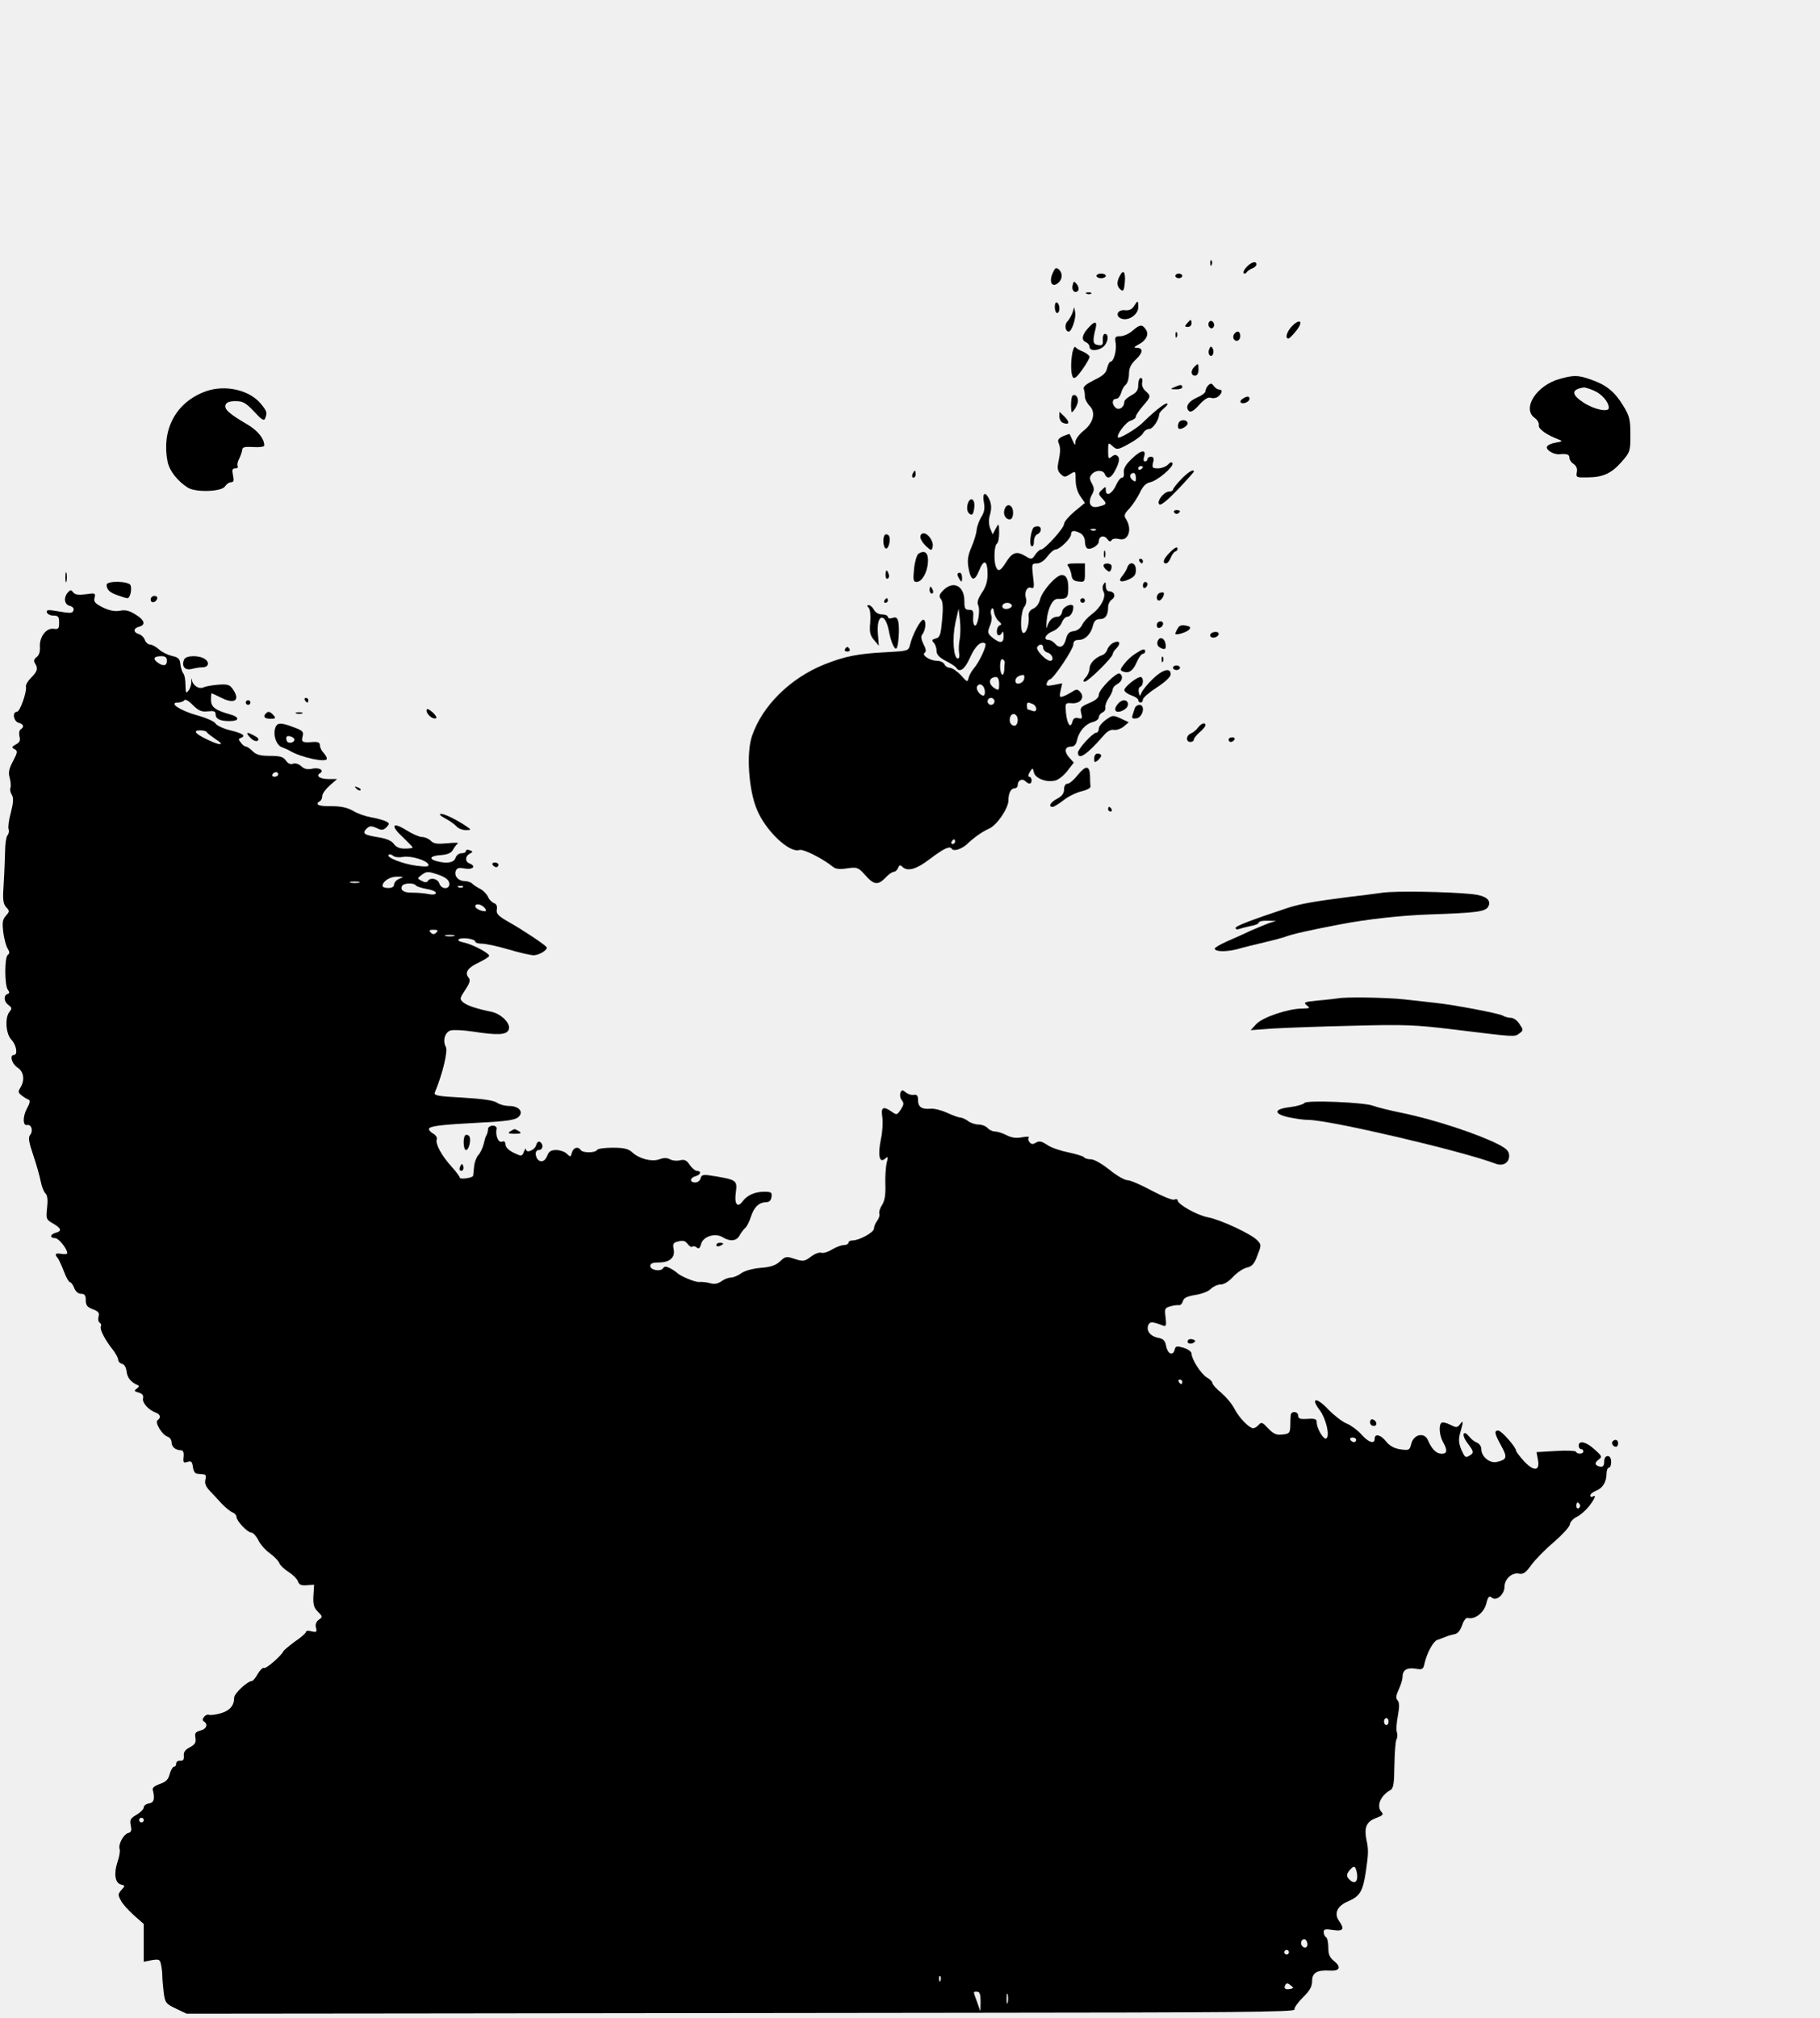
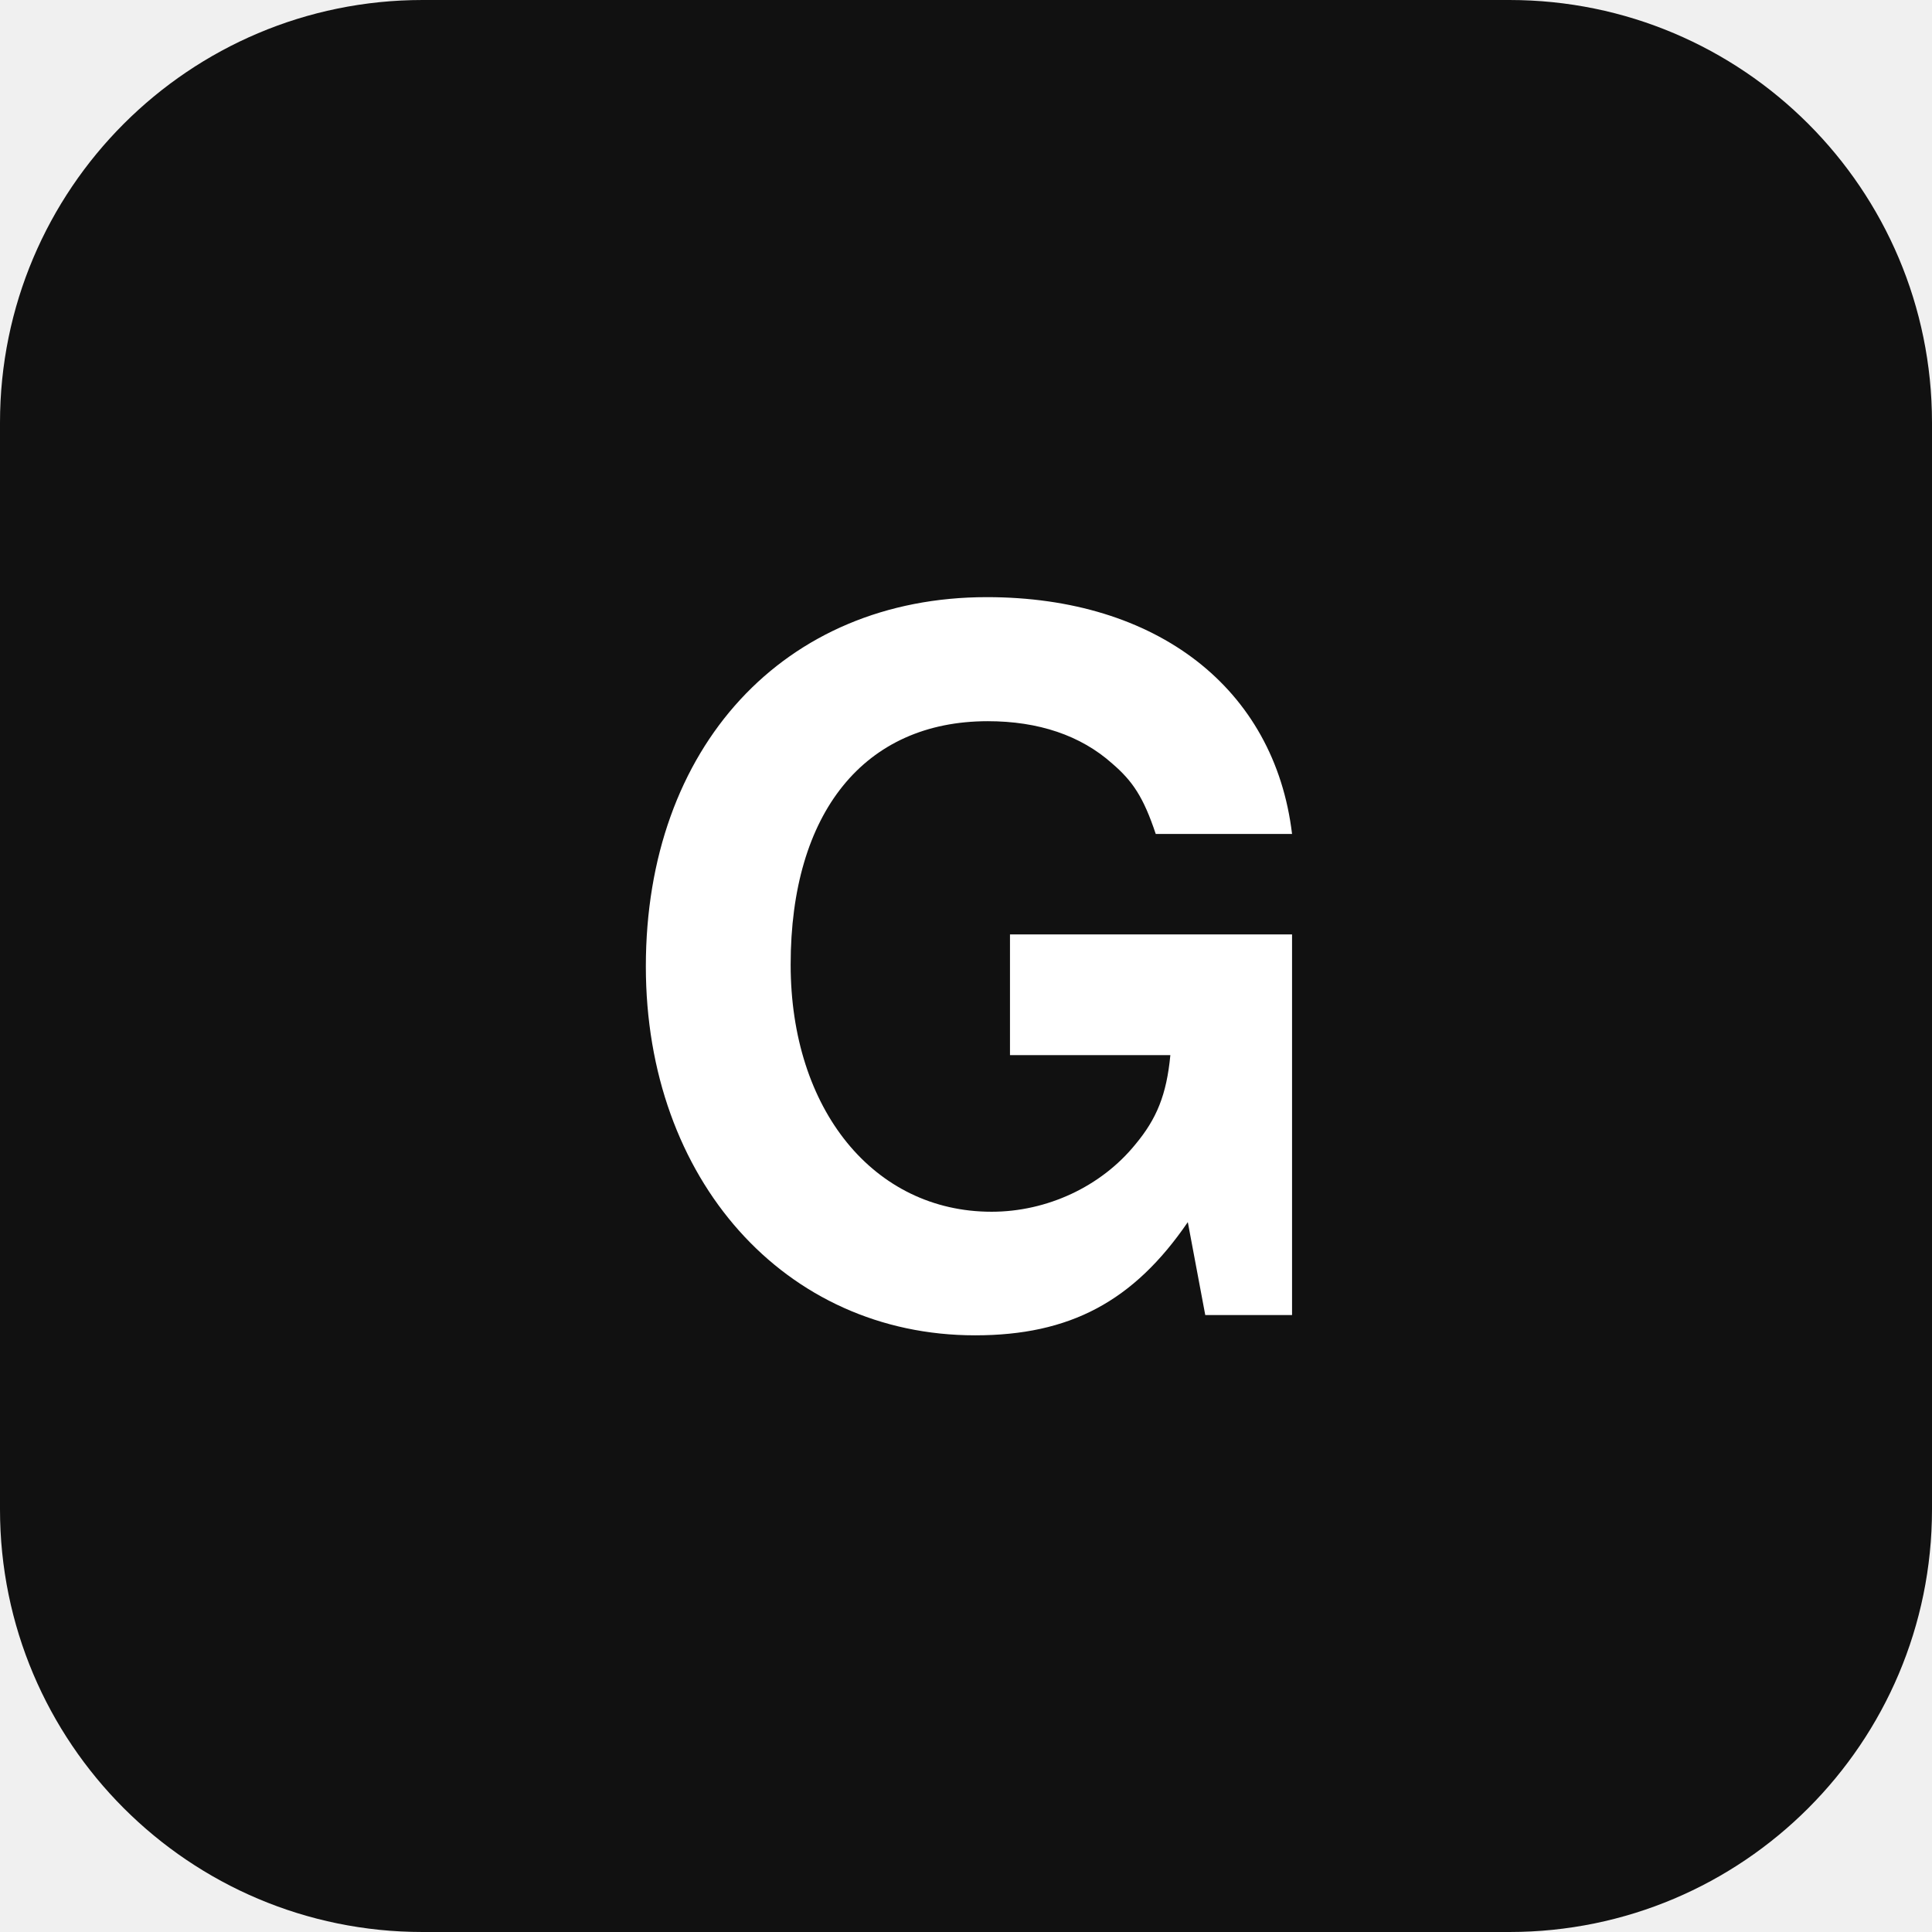
- <svg xmlns="http://www.w3.org/2000/svg" version="1.0" width="785pt" height="870pt" viewBox="0 0 785 870" preserveAspectRatio="xMidYMid meet">
-   <g transform="translate(0,870) scale(0.1,-0.1)" fill="#000000" stroke="none">
-     <path d="M5221 7564 c0 -11 3 -14 6 -6 3 7 2 16 -1 19 -3 4 -6 -2 -5 -13z" />
-     <path d="M5377 7548 c-10 -11 -16 -23 -12 -26 3 -4 9 -2 13 4 4 6 15 13 25 17 9 3 17 11 17 17 0 16 -23 10 -43 -12z" />
-     <path d="M4540 7520 c-16 -38 -1 -62 25 -40 19 16 20 44 1 59 -11 9 -16 5 -26 -19z" />
-     <path d="M4831 7511 c-15 -27 -14 -46 3 -60 11 -10 15 -4 18 29 4 46 -6 61 -21 31z" />
-     <path d="M4730 7510 c0 -5 9 -10 20 -10 11 0 20 5 20 10 0 6 -9 10 -20 10 -11 0 -20 -4 -20 -10z" />
-     <path d="M5070 7510 c0 -5 7 -10 15 -10 8 0 15 5 15 10 0 6 -7 10 -15 10 -8 0 -15 -4 -15 -10z" />
-     <path d="M4627 7470 c-6 -22 10 -38 23 -24 5 5 3 17 -4 27 -13 16 -14 16 -19 -3z" />
-     <path d="M4688 7433 c7 -3 16 -2 19 1 4 3 -2 6 -13 5 -11 0 -14 -3 -6 -6z" />
-     <path d="M4550 7376 c0 -14 5 -26 10 -26 6 0 10 9 10 19 0 11 -4 23 -10 26 -6 4 -10 -5 -10 -19z" />
-     <path d="M4892 7380 c-9 -14 -21 -20 -39 -18 -34 4 -45 -27 -13 -37 30 -9 70 19 70 50 0 30 -2 31 -18 5z" />
-     <path d="M4626 7350 c-5 -13 -15 -30 -22 -37 -13 -13 -9 -43 6 -43 13 0 32 56 28 82 l-4 23 -8 -25z" />
-     <path d="M5120 7305 c-10 -12 -10 -15 4 -15 9 0 16 7 16 15 0 8 -2 15 -4 15 -2 0 -9 -7 -16 -15z" />
-     <path d="M5215 7310 c-4 -6 -3 -16 3 -22 6 -6 12 -6 17 2 4 6 3 16 -3 22 -6 6 -12 6 -17 -2z" />
-     <path d="M5573 7293 c-22 -23 -31 -53 -15 -53 4 0 19 15 34 34 32 40 16 55 -19 19z" />
-     <path d="M4693 7284 c-27 -30 -29 -52 -8 -60 8 -4 15 -12 15 -20 0 -21 44 -17 64 5 18 20 19 53 1 51 -5 -1 -9 -12 -8 -26 2 -21 -2 -25 -20 -22 -23 3 -25 15 -11 71 8 34 -4 34 -33 1z" />
-     <path d="M4887 7275 c-15 -14 -40 -25 -54 -25 -23 0 -25 -3 -20 -32 4 -32 -9 -78 -23 -78 -4 0 -10 -12 -14 -27 -4 -21 -18 -34 -56 -52 -34 -17 -49 -29 -45 -39 3 -7 5 -22 5 -33 0 -10 9 -28 20 -39 28 -28 17 -74 -26 -108 -19 -15 -34 -36 -35 -47 0 -17 -2 -17 -12 5 -6 14 -12 26 -13 28 -1 1 -13 -3 -28 -9 -19 -9 -25 -17 -20 -28 9 -21 9 -38 0 -82 -6 -28 -4 -40 9 -53 16 -15 19 -15 41 -1 24 15 24 15 24 -26 0 -25 8 -52 20 -69 l20 -29 -45 -37 c-25 -21 -45 -45 -45 -54 0 -18 -84 -110 -99 -110 -6 0 -17 -10 -25 -22 -15 -22 -17 -22 -45 -5 -36 21 -55 15 -82 -29 -23 -37 -34 -42 -43 -18 -10 25 -7 92 4 99 6 3 10 25 10 48 -1 41 -1 42 -15 17 l-13 -25 -11 27 c-6 17 -7 38 0 60 6 22 6 42 -2 61 -17 39 -33 34 -25 -9 5 -26 2 -43 -10 -62 -9 -14 -19 -40 -21 -57 -1 -16 -12 -51 -23 -76 -15 -35 -18 -57 -12 -89 10 -57 26 -60 46 -10 20 51 36 44 36 -16 0 -31 -7 -56 -25 -81 -16 -25 -21 -41 -16 -52 11 -20 -1 -93 -14 -89 -5 2 -9 18 -7 36 2 27 -1 32 -18 32 -17 0 -20 6 -20 38 0 68 -51 91 -95 42 -14 -15 -15 -23 -6 -34 8 -10 10 -37 5 -89 -6 -65 -9 -76 -28 -81 -16 -4 -18 -8 -8 -18 6 -6 12 -22 12 -35 0 -16 11 -28 39 -43 22 -11 42 -24 46 -30 14 -23 37 -7 59 43 22 50 47 74 66 62 9 -6 -25 -81 -51 -110 -9 -11 -19 -29 -21 -40 -4 -18 -7 -17 -33 13 -16 17 -38 32 -48 32 -9 0 -20 7 -23 15 -4 8 -18 15 -33 15 -31 1 -67 25 -52 35 7 4 6 16 -5 36 -10 20 -12 34 -6 42 15 18 19 60 6 64 -12 4 -48 -63 -59 -110 -6 -24 -10 -25 -103 -30 -122 -6 -179 -18 -267 -53 -146 -59 -267 -178 -311 -308 -25 -72 -15 -230 20 -315 36 -91 140 -191 184 -177 17 6 103 -38 147 -74 10 -8 30 -10 60 -5 43 6 47 4 77 -29 37 -43 56 -45 88 -11 13 14 29 25 36 25 6 0 15 8 18 17 5 12 9 14 18 5 22 -22 60 -12 116 31 65 49 89 60 98 46 7 -12 40 -2 64 19 35 33 66 54 96 68 34 14 84 88 84 122 0 31 11 52 26 52 8 0 14 6 14 14 0 21 20 30 33 17 15 -15 27 -14 27 4 0 8 -5 15 -10 15 -6 0 -5 8 2 20 13 20 13 20 18 -2 7 -26 55 -44 93 -34 13 3 37 22 52 42 l27 35 -20 22 c-23 26 -19 47 9 47 13 0 21 9 25 28 8 37 36 70 68 78 14 3 26 13 26 20 0 8 7 17 15 21 9 3 15 13 13 22 -1 9 5 27 15 41 9 13 17 30 17 37 0 7 9 17 20 23 21 11 27 35 10 45 -13 8 -90 -69 -90 -91 0 -13 -14 -25 -41 -36 -37 -16 -41 -20 -35 -44 6 -23 4 -26 -13 -21 -14 3 -21 -1 -25 -16 -8 -32 -23 -10 -28 40 -3 41 -3 42 25 40 37 -3 57 24 38 47 -12 14 -17 15 -35 3 -12 -7 -29 -17 -39 -20 -16 -6 -18 -3 -12 24 l7 32 -36 -7 c-30 -6 -35 -4 -30 9 3 8 9 15 13 15 14 0 101 130 101 150 0 14 7 20 23 20 28 0 53 25 62 63 5 19 13 27 30 27 24 0 35 17 35 52 0 12 7 26 17 33 18 13 10 35 -13 35 -8 0 -14 10 -14 23 0 17 -2 19 -9 8 -6 -9 -6 -22 -1 -32 13 -23 -11 -69 -50 -98 -17 -12 -36 -33 -42 -46 -6 -14 -21 -25 -36 -27 -20 -2 -28 -11 -34 -35 -9 -35 -28 -42 -48 -18 -7 8 -19 15 -26 15 -26 0 -14 25 16 37 17 6 34 23 40 37 5 14 16 26 24 26 13 0 26 20 26 42 0 21 -45 3 -48 -19 -2 -14 -10 -23 -21 -23 -21 0 -36 -16 -45 -45 -3 -11 -3 2 -1 29 5 53 26 94 47 93 38 -1 45 4 46 36 2 46 -7 67 -28 67 -24 0 -86 -70 -94 -107 -4 -16 -16 -33 -29 -38 -14 -6 -21 -18 -20 -30 4 -34 -8 -75 -22 -75 -16 0 -13 94 5 115 6 8 9 23 6 33 -9 27 4 54 22 47 13 -5 14 3 8 50 -6 53 -5 55 17 55 14 0 32 12 45 30 13 17 28 30 35 30 18 0 67 48 67 65 0 18 14 19 41 5 11 -6 19 -21 19 -35 0 -13 4 -27 10 -30 14 -8 50 13 50 30 0 23 22 29 36 11 8 -12 14 -14 19 -6 4 7 18 9 33 5 39 -10 57 41 30 85 -11 16 -9 23 14 47 14 15 34 46 45 68 13 28 26 41 44 45 31 6 102 66 97 82 -3 7 -10 5 -20 -6 -9 -9 -29 -16 -43 -16 -24 0 -26 3 -21 25 5 18 2 25 -9 25 -8 0 -15 -4 -15 -10 0 -5 -5 -10 -11 -10 -6 0 -8 8 -4 19 11 34 -12 32 -51 -6 -27 -25 -38 -43 -36 -60 2 -12 -1 -23 -7 -23 -7 0 -17 -12 -24 -27 -18 -43 -47 -58 -47 -26 0 16 -1 16 -17 0 -16 -15 -16 -18 2 -37 21 -23 20 -26 -17 -35 -34 -9 -47 15 -28 51 11 20 11 28 0 49 -11 20 -11 27 0 40 16 19 49 19 56 0 11 -26 30 -16 49 25 14 30 15 44 7 52 -8 8 -15 8 -27 -2 -13 -11 -15 -8 -15 25 0 37 1 38 19 21 19 -17 22 -17 71 10 28 15 56 36 61 46 5 10 17 18 27 18 15 0 42 40 42 63 0 5 10 17 23 28 12 10 17 18 10 19 -11 0 -56 -36 -107 -86 -25 -24 -97 -67 -103 -61 -9 10 34 68 55 73 12 4 22 11 22 18 0 6 14 26 30 45 35 40 36 43 11 65 -11 10 -17 25 -14 37 3 10 0 19 -6 19 -6 0 -11 -13 -11 -30 0 -23 -7 -33 -30 -45 -16 -9 -30 -21 -30 -28 0 -23 -22 -38 -37 -26 -18 15 -17 39 2 39 8 0 17 11 21 25 3 13 12 29 20 36 8 6 14 27 14 46 0 26 8 42 31 64 31 29 31 49 1 49 -12 0 -10 4 7 13 34 17 48 43 35 64 -16 25 -26 25 -57 -2z m43 -589 c0 -3 -4 -8 -10 -11 -5 -3 -10 -1 -10 4 0 6 5 11 10 11 6 0 10 -2 10 -4z m-30 -47 c0 -18 -2 -19 -15 -9 -15 12 -12 30 6 30 5 0 9 -10 9 -21z m-173 -225 c-3 -3 -12 -4 -19 -1 -8 3 -5 6 6 6 11 1 17 -2 13 -5z m-363 -323 c7 -11 -22 -23 -35 -15 -5 3 -7 10 -4 15 8 12 32 12 39 0z m-56 -70 c12 -10 14 -15 5 -18 -15 -5 -18 -43 -4 -43 5 0 12 6 14 13 3 6 6 0 6 -15 1 -33 -14 -35 -48 -8 -21 18 -22 23 -11 50 7 16 10 37 6 46 -3 9 -3 21 1 27 5 8 9 2 11 -13 2 -14 11 -31 20 -39z m-168 -78 c-4 -17 -5 -43 -3 -57 3 -15 1 -26 -5 -26 -19 0 -25 87 -11 153 l14 62 6 -50 c3 -28 2 -64 -1 -82z m360 -37 c0 -8 9 -18 20 -21 21 -7 28 -35 10 -35 -18 0 -63 47 -56 59 10 16 26 14 26 -3z m-166 -64 c-1 -7 -2 -21 -2 -32 -3 -34 -17 -22 -18 15 0 21 4 34 10 32 6 -2 11 -9 10 -15z m84 -69 c-4 -22 -38 -30 -38 -10 0 14 13 24 33 26 5 1 7 -7 5 -16z m-108 -23 c0 -28 -2 -29 -20 -18 -29 18 -25 48 7 48 8 0 13 -12 13 -30z m-62 -28 c2 -12 -1 -22 -6 -22 -15 0 -34 28 -27 40 10 17 30 6 33 -18z m42 -47 c0 -8 -7 -15 -15 -15 -8 0 -15 7 -15 15 0 8 7 15 15 15 8 0 15 -7 15 -15z m164 -11 c9 -3 16 -13 16 -21 0 -10 -6 -13 -16 -9 -9 3 -18 6 -20 6 -2 0 -4 7 -4 15 0 17 2 18 24 9z m-64 -69 c0 -15 -6 -25 -14 -25 -16 0 -25 19 -18 38 8 22 32 13 32 -13z m-270 -525 c0 -5 -5 -10 -11 -10 -5 0 -7 5 -4 10 3 6 8 10 11 10 2 0 4 -4 4 -10z" />
-     <path d="M5071 7254 c0 -11 3 -14 6 -6 3 7 2 16 -1 19 -3 4 -6 -2 -5 -13z" />
-     <path d="M5327 7263 c-13 -12 -7 -33 8 -33 8 0 15 9 15 20 0 20 -11 26 -23 13z" />
-     <path d="M4626 7180 c-8 -44 -7 -92 2 -107 6 -9 18 1 40 32 18 25 32 50 32 56 0 5 -12 15 -27 22 -16 6 -31 15 -34 20 -3 5 -9 -6 -13 -23z" />
-     <path d="M5216 7194 c-4 -9 -3 -21 2 -26 12 -12 23 15 12 31 -5 9 -9 8 -14 -5z" />
-     <path d="M5152 7118 c-17 -17 -15 -38 3 -38 9 0 15 9 15 25 0 29 -1 30 -18 13z" />
-     <path d="M6729 7066 c-101 -27 -166 -129 -108 -169 11 -8 19 -22 17 -31 -3 -16 34 -42 87 -62 17 -6 15 -8 -14 -13 -19 -3 -36 -11 -38 -18 -5 -14 31 -35 55 -32 32 3 42 -1 42 -16 0 -8 8 -20 18 -26 12 -8 17 -20 14 -35 -4 -23 -2 -24 44 -23 68 0 105 17 149 67 37 42 38 46 38 117 0 65 -3 80 -32 127 -36 59 -73 89 -141 112 -53 18 -70 19 -131 2z m145 -50 c35 -14 66 -50 66 -75 0 -21 -65 -7 -111 24 -52 34 -51 56 4 64 4 0 23 -5 41 -13z" />
-     <path d="M5212 7038 c-6 -6 -12 -18 -12 -25 0 -7 -16 -19 -35 -27 -38 -16 -54 -41 -37 -58 8 -8 21 -1 45 26 23 25 39 35 51 30 9 -3 23 -1 31 6 18 15 20 30 4 30 -7 0 -17 7 -23 15 -9 13 -14 13 -24 3z" />
-     <path d="M5065 7030 c-18 -8 -17 -9 8 -9 15 -1 27 4 27 9 0 12 -8 12 -35 0z" />
-     <path d="M887 7012 c-128 -46 -192 -166 -164 -304 8 -39 43 -83 87 -111 35 -22 148 -18 161 6 6 9 17 17 25 17 12 0 14 7 9 30 -5 24 -3 30 10 30 9 0 13 4 10 10 -3 5 0 20 7 32 6 13 12 30 13 38 0 12 11 14 48 12 27 -2 47 1 47 7 0 29 -29 65 -74 91 -78 46 -100 65 -93 84 4 11 18 16 43 16 32 0 44 -7 80 -45 33 -36 43 -42 48 -29 9 25 8 30 -20 64 -50 59 -154 82 -237 52z" />
-     <path d="M4626 6993 c-3 -3 -6 -22 -6 -42 1 -34 2 -35 15 -17 8 11 15 28 15 37 0 20 -14 32 -24 22z" />
-     <path d="M5360 6980 c-8 -5 -11 -12 -8 -16 10 -9 38 3 38 16 0 12 -10 13 -30 0z" />
-     <path d="M4570 6903 c0 -11 7 -24 16 -27 27 -10 30 3 6 27 l-22 21 0 -21z" />
-     <path d="M5084 6875 c-4 -9 -3 -19 0 -23 9 -8 42 12 39 24 -4 16 -33 16 -39 -1z" />
-     <path d="M3936 6655 c-3 -8 -1 -15 4 -15 6 0 10 7 10 15 0 8 -2 15 -4 15 -2 0 -6 -7 -10 -15z" />
-     <path d="M5095 6633 c-19 -20 -35 -40 -35 -45 0 -4 -8 -8 -17 -8 -24 -1 -57 -46 -41 -56 7 -4 38 22 80 66 37 39 68 74 68 76 0 13 -24 -1 -55 -33z" />
-     <path d="M4174 6525 c-4 -15 -2 -31 5 -38 14 -14 21 -6 24 28 3 36 -20 44 -29 10z" />
-     <path d="M4334 6505 c-9 -21 3 -45 21 -45 10 0 15 10 15 30 0 32 -26 43 -36 15z" />
-     <path d="M5065 6490 c4 -6 11 -8 16 -5 14 9 11 15 -7 15 -8 0 -12 -5 -9 -10z" />
-     <path d="M4457 6423 c-12 -21 -17 -72 -8 -78 7 -4 11 4 11 20 0 14 7 28 15 31 19 8 20 34 1 34 -8 0 -17 -3 -19 -7z" />
-     <path d="M3817 6393 c-10 -10 -8 -51 3 -58 13 -8 25 44 13 56 -5 5 -12 6 -16 2z" />
-     <path d="M3970 6384 c0 -9 11 -27 24 -39 23 -21 25 -21 29 -4 6 22 -19 59 -39 59 -8 0 -14 -7 -14 -16z" />
-     <path d="M5048 6319 c-29 -28 -36 -49 -18 -49 6 0 15 11 20 24 5 13 14 26 21 28 7 2 10 9 8 15 -2 6 -16 -2 -31 -18z" />
-     <path d="M4762 6310 c0 -14 2 -19 5 -12 2 6 2 18 0 25 -3 6 -5 1 -5 -13z" />
-     <path d="M3962 6312 c-7 -5 -16 -34 -19 -65 -5 -48 -3 -57 10 -57 24 0 47 40 50 86 2 40 -13 53 -41 36z" />
-     <path d="M4915 6280 c3 -5 8 -10 11 -10 2 0 4 5 4 10 0 6 -5 10 -11 10 -5 0 -7 -4 -4 -10z" />
-     <path d="M4608 6258 c5 -7 12 -24 14 -38 2 -19 10 -26 31 -28 26 -3 27 -1 27 37 l0 41 -41 0 c-32 0 -39 -3 -31 -12z" />
-     <path d="M4760 6261 c0 -5 6 -14 14 -20 10 -9 15 -8 19 3 3 8 3 17 0 20 -9 9 -33 7 -33 -3z" />
-     <path d="M4863 6253 c-3 -10 -13 -26 -21 -36 -21 -24 -9 -32 27 -16 24 11 31 20 31 41 0 32 -27 39 -37 11z" />
-     <path d="M282 6210 c0 -19 2 -27 5 -17 2 9 2 25 0 35 -3 9 -5 1 -5 -18z" />
-     <path d="M3820 6219 c0 -11 4 -18 10 -14 5 3 7 12 3 20 -7 21 -13 19 -13 -6z" />
-     <path d="M4130 6223 c0 -5 5 -15 10 -23 8 -12 10 -11 10 8 0 12 -4 22 -10 22 -5 0 -10 -3 -10 -7z" />
-     <path d="M460 6178 c0 -22 14 -34 49 -46 19 -7 37 -12 41 -12 11 0 20 39 13 56 -7 18 -103 20 -103 2z" />
-     <path d="M4930 6174 c0 -8 5 -12 10 -9 6 3 10 10 10 16 0 5 -4 9 -10 9 -5 0 -10 -7 -10 -16z" />
-     <path d="M4010 6155 c0 -8 4 -15 10 -15 5 0 7 7 4 15 -4 8 -8 15 -10 15 -2 0 -4 -7 -4 -15z" />
-     <path d="M293 6145 c-20 -22 -16 -52 8 -58 12 -3 19 -11 16 -19 -5 -14 -11 -14 -76 -3 -34 6 -42 4 -39 -6 3 -8 15 -14 29 -14 20 0 24 -5 24 -30 0 -26 -3 -30 -23 -27 -32 5 -62 -34 -60 -77 2 -21 -4 -38 -14 -45 -11 -8 -14 -17 -7 -27 14 -22 11 -34 -17 -62 -14 -14 -24 -31 -22 -39 4 -23 -26 -108 -39 -108 -21 0 -15 -41 7 -47 22 -6 26 -18 9 -29 -6 -3 -8 -17 -5 -30 5 -17 1 -26 -16 -35 -18 -10 -19 -13 -5 -20 14 -8 13 -14 -7 -52 -17 -32 -21 -49 -14 -72 4 -16 6 -36 3 -43 -3 -7 0 -21 6 -30 8 -13 7 -33 -4 -76 -9 -32 -13 -64 -10 -72 3 -8 1 -20 -5 -27 -5 -6 -10 -37 -10 -67 -1 -30 -3 -93 -6 -139 -5 -70 -3 -87 10 -103 16 -17 16 -19 -1 -38 -14 -16 -16 -29 -11 -71 4 -28 12 -59 19 -70 9 -15 9 -21 1 -27 -15 -9 -15 -132 0 -151 8 -11 8 -15 -2 -18 -18 -7 -15 -34 5 -48 15 -11 15 -15 4 -29 -21 -25 -16 -95 8 -120 22 -23 29 -66 11 -66 -20 0 -9 -38 15 -54 28 -18 33 -54 13 -87 -11 -17 -10 -22 6 -34 10 -8 24 -16 30 -18 7 -2 5 -16 -8 -38 -19 -37 -18 -76 2 -71 18 3 26 -26 12 -43 -9 -11 -6 -30 14 -89 14 -41 28 -92 32 -113 4 -21 13 -43 20 -50 9 -9 11 -29 7 -63 -5 -47 -4 -50 26 -67 36 -21 39 -33 11 -40 -25 -7 -26 -23 -2 -23 15 0 52 -46 52 -65 0 -4 -11 -5 -25 -3 -26 5 -31 -1 -16 -18 4 -5 16 -30 26 -56 10 -27 22 -48 27 -48 4 0 13 -11 18 -25 6 -15 17 -25 30 -25 15 0 20 -7 20 -28 0 -22 7 -30 31 -39 24 -9 29 -16 24 -32 -3 -10 -1 -22 5 -26 6 -3 8 -11 5 -16 -7 -10 19 -60 53 -102 12 -16 22 -35 22 -42 0 -7 7 -15 16 -17 10 -2 18 -15 20 -33 3 -27 19 -47 48 -59 7 -3 6 -8 -4 -15 -13 -9 -11 -12 8 -17 16 -5 22 -12 19 -25 -5 -18 24 -51 56 -62 19 -7 22 -22 7 -32 -14 -9 19 -63 42 -71 10 -3 18 -14 18 -24 0 -20 16 -34 40 -35 10 0 14 -9 12 -28 -3 -25 0 -28 17 -22 16 5 20 1 23 -22 2 -16 9 -29 18 -29 8 -1 21 -2 29 -3 9 -1 11 -8 7 -23 -4 -16 2 -30 19 -48 13 -14 37 -39 52 -56 16 -16 36 -33 46 -37 9 -3 17 -12 17 -19 0 -18 48 -68 64 -68 8 0 21 -15 30 -32 8 -18 31 -44 51 -58 19 -14 37 -33 40 -42 3 -9 21 -26 40 -38 19 -12 37 -30 40 -40 5 -15 14 -19 38 -17 l32 2 -3 -47 c-2 -38 2 -52 19 -69 21 -21 21 -23 4 -35 -11 -8 -16 -21 -12 -34 5 -19 2 -21 -19 -16 -13 4 -24 3 -24 -2 0 -5 -21 -24 -48 -42 -26 -19 -48 -38 -50 -42 -8 -19 -75 -77 -83 -72 -5 3 -17 -8 -27 -25 -9 -17 -21 -31 -25 -31 -19 0 -77 -54 -77 -72 0 -35 -20 -57 -60 -68 -22 -6 -44 -8 -49 -6 -5 3 -14 -1 -20 -8 -8 -10 -9 -16 -1 -21 19 -12 10 -33 -16 -39 -21 -6 -25 -11 -21 -32 3 -20 -2 -28 -24 -40 -20 -10 -28 -21 -26 -37 1 -16 -3 -22 -15 -21 -10 1 -18 -4 -18 -12 0 -8 -4 -14 -10 -14 -5 0 -13 -14 -18 -31 -6 -24 -16 -34 -42 -43 -23 -8 -34 -17 -31 -26 10 -38 5 -55 -16 -58 -13 -2 -23 -10 -23 -17 0 -8 -14 -22 -31 -32 -26 -15 -30 -22 -25 -46 5 -22 2 -30 -12 -33 -20 -6 -43 -50 -36 -69 3 -7 -1 -32 -9 -55 -17 -51 -11 -91 15 -98 18 -4 18 -6 2 -23 -15 -17 -16 -22 -3 -45 7 -15 33 -43 56 -64 l43 -38 0 -81 0 -82 35 7 c30 5 35 3 39 -17 3 -13 6 -35 6 -49 0 -14 3 -47 6 -73 6 -45 9 -49 53 -70 l46 -22 955 1 c525 1 1602 2 2392 3 1161 1 1436 3 1432 14 -2 7 14 30 36 52 30 29 40 47 40 71 0 36 22 48 76 45 43 -3 51 15 20 40 -20 16 -26 29 -26 59 0 21 -4 42 -10 45 -5 3 -10 13 -10 22 0 13 8 14 40 9 44 -7 51 4 27 38 -24 33 -9 66 39 86 51 22 63 43 76 129 11 76 12 94 2 138 -10 52 1 77 42 92 26 9 33 16 25 24 -25 25 -8 71 36 96 14 7 17 27 18 108 1 55 5 105 9 111 4 7 5 20 2 30 -4 10 -2 42 4 72 7 38 7 57 -1 66 -9 10 -7 22 5 48 9 19 16 43 16 53 0 30 19 42 56 36 30 -5 34 -3 39 23 10 44 38 96 55 101 8 3 24 9 35 13 11 5 29 10 40 12 13 2 24 16 32 38 6 19 17 34 24 32 31 -8 69 21 80 60 8 33 13 37 25 27 19 -16 54 14 54 48 0 32 32 62 62 56 19 -4 30 4 55 39 18 24 61 68 97 98 35 30 66 64 68 75 1 11 15 26 30 33 15 7 39 28 53 46 26 34 32 52 15 41 -6 -3 -10 -1 -10 5 0 6 11 15 24 20 29 11 46 38 46 74 0 14 5 26 10 26 6 0 10 11 10 25 0 16 -6 25 -15 25 -9 0 -15 -9 -15 -24 0 -16 -5 -23 -15 -22 -25 4 -29 16 -10 30 17 12 17 15 -16 44 -36 34 -69 41 -69 17 0 -8 5 -15 10 -15 6 0 10 -4 10 -10 0 -12 -27 -13 -32 -1 -1 4 -41 6 -86 3 l-84 -5 6 -32 c10 -50 -17 -53 -60 -7 -18 20 -34 41 -34 45 0 15 -63 87 -77 87 -19 0 -16 -13 13 -66 27 -49 25 -59 -18 -69 -31 -8 -68 22 -68 55 0 11 -8 23 -17 27 -10 3 -26 15 -35 27 -24 30 -35 11 -12 -22 33 -44 34 -47 13 -60 -17 -11 -20 -8 -35 25 -12 30 -13 45 -5 74 14 47 14 57 -1 36 -12 -15 -16 -15 -42 -2 -15 8 -32 12 -37 9 -14 -8 -10 -56 6 -84 20 -35 18 -50 -6 -50 -23 0 -43 20 -59 58 -15 36 -61 27 -72 -14 -7 -29 -10 -30 -47 -25 -27 4 -46 15 -61 33 -23 30 -50 37 -50 13 0 -25 -26 -17 -57 18 -16 18 -44 39 -63 47 -19 7 -56 36 -81 62 -51 54 -77 50 -36 -4 27 -36 45 -112 28 -122 -11 -7 -41 43 -41 69 0 16 -8 18 -52 15 -20 -1 -28 3 -28 14 0 19 -29 22 -32 4 -1 -7 -2 -28 -2 -47 -1 -31 -4 -35 -34 -38 -26 -3 -38 2 -61 26 -25 27 -30 29 -41 16 -7 -8 -18 -15 -24 -15 -18 1 -60 44 -81 84 -11 22 -37 52 -57 69 -21 17 -38 36 -38 42 0 6 -11 17 -24 24 -24 14 -66 78 -66 103 0 8 -15 19 -34 25 -31 9 -35 8 -39 -9 -8 -28 -31 -17 -37 18 -4 22 -12 30 -34 34 -33 6 -52 30 -43 54 7 17 17 17 66 -2 11 -4 13 3 9 36 -5 37 -4 41 21 48 14 4 31 6 37 5 7 -1 14 7 17 18 3 13 18 20 53 26 27 4 57 15 67 26 10 10 29 19 42 19 15 0 36 13 55 34 17 18 44 36 59 39 22 5 32 16 45 52 17 43 17 47 1 64 -23 27 -160 91 -215 101 -47 9 -130 56 -130 73 0 5 -7 7 -15 3 -8 -3 -52 15 -97 39 -46 25 -93 45 -105 45 -12 0 -47 20 -77 45 -33 26 -66 45 -80 45 -14 0 -27 4 -30 9 -3 4 -34 14 -68 21 -35 7 -76 21 -92 33 -23 15 -33 17 -47 9 -13 -8 -20 -8 -28 2 -6 7 -7 16 -3 20 4 4 -9 5 -29 1 -25 -5 -46 -2 -67 9 -17 9 -40 16 -50 16 -11 0 -25 7 -32 15 -7 8 -24 15 -39 15 -14 0 -35 7 -45 15 -11 8 -26 15 -33 15 -7 0 -33 9 -56 20 -24 11 -57 20 -73 18 -39 -3 -54 8 -54 38 0 19 -5 24 -18 22 -11 -2 -26 3 -35 11 -14 11 -18 11 -23 -3 -3 -9 -1 -23 6 -31 10 -12 9 -20 -4 -40 -16 -24 -18 -25 -39 -10 -37 26 -48 20 -41 -23 3 -22 1 -64 -6 -95 -14 -69 -7 -105 17 -85 14 12 15 10 8 -17 -4 -16 -7 -59 -6 -93 2 -45 -3 -71 -14 -89 -9 -13 -14 -30 -12 -37 3 -6 -1 -20 -9 -31 -8 -10 -14 -26 -14 -34 -1 -17 -64 -51 -93 -51 -9 0 -17 -4 -17 -10 0 -5 -9 -10 -20 -10 -11 0 -34 -9 -51 -19 -17 -11 -38 -17 -46 -14 -8 3 -28 -4 -45 -17 -28 -21 -34 -21 -69 -10 -36 12 -41 12 -64 -10 -18 -17 -40 -25 -82 -28 -34 -3 -69 -12 -85 -23 -14 -11 -35 -19 -45 -19 -10 0 -29 -7 -41 -16 -16 -11 -31 -14 -50 -8 -15 4 -35 6 -46 5 -17 -2 -84 26 -96 40 -3 3 -16 12 -29 19 -18 9 -25 9 -31 0 -10 -16 -55 -8 -55 10 0 11 11 15 36 15 48 0 72 21 65 57 -5 24 -2 29 21 34 19 5 30 2 39 -11 8 -10 17 -16 20 -12 4 4 13 2 19 -3 9 -8 14 -4 19 14 8 33 61 50 93 30 33 -20 61 -17 74 9 7 12 18 27 25 32 6 6 17 27 23 47 14 42 34 62 65 63 14 0 22 7 24 23 3 19 -1 22 -32 22 -40 0 -74 -15 -94 -43 -21 -28 -35 -9 -28 39 7 52 3 55 -83 70 -58 10 -64 9 -69 -8 -2 -10 -13 -18 -23 -18 -25 0 -24 20 1 27 23 6 27 23 6 23 -7 0 -21 12 -31 26 -13 20 -22 24 -41 20 -13 -4 -33 -2 -44 4 -13 7 -27 7 -46 0 -32 -12 -87 2 -118 31 -15 14 -35 19 -82 19 -35 0 -66 -4 -69 -10 -8 -13 -62 -13 -70 0 -11 17 -32 11 -38 -11 -5 -20 -7 -20 -22 -5 -9 9 -30 16 -46 16 -22 0 -32 -6 -39 -26 -7 -16 -16 -24 -28 -22 -22 4 -30 48 -8 48 18 0 22 25 5 35 -6 4 -13 -2 -16 -13 -5 -22 -43 -38 -44 -19 0 7 -4 2 -9 -10 -8 -21 -10 -21 -44 -5 -22 11 -35 24 -36 36 0 12 -5 16 -15 12 -15 -6 -29 27 -23 55 2 8 -5 14 -17 14 -11 0 -20 -7 -20 -15 0 -8 -3 -19 -6 -25 -4 -5 -9 -23 -13 -40 -4 -16 -14 -38 -23 -47 -8 -9 -17 -32 -18 -50 -2 -18 -4 -36 -4 -39 -1 -4 -14 -9 -30 -11 -17 -2 -29 -1 -28 3 1 3 -14 24 -34 46 -44 48 -72 100 -65 119 3 7 -4 18 -14 24 -11 6 -20 15 -20 20 0 13 46 19 218 28 121 6 156 12 169 25 23 22 1 47 -41 47 -17 0 -41 6 -52 14 -14 10 -63 17 -148 22 -111 6 -126 9 -120 23 33 79 57 178 47 196 -15 27 -3 65 22 71 13 3 55 1 94 -5 111 -17 148 -15 156 10 8 25 -33 66 -74 75 -64 13 -107 27 -123 41 -16 14 -15 18 9 54 20 30 23 42 14 53 -18 21 -3 43 45 65 24 12 44 24 44 29 0 11 -71 49 -109 57 -20 4 -29 10 -22 14 15 10 71 1 71 -10 0 -5 13 -9 29 -9 16 0 68 -11 115 -25 47 -14 96 -25 109 -25 25 1 64 26 54 36 -14 15 -105 75 -160 106 -48 27 -57 37 -54 55 3 15 -2 24 -12 28 -9 3 -21 15 -26 27 -6 13 -21 28 -33 34 -13 6 -29 17 -35 23 -6 6 -21 11 -33 11 -27 0 -46 22 -38 44 5 13 14 15 40 10 35 -6 49 11 19 22 -20 8 -19 31 1 42 15 8 15 10 0 15 -9 4 -16 2 -16 -3 0 -6 -9 -10 -19 -10 -11 0 -23 -9 -26 -20 -7 -21 -37 -26 -82 -14 -36 10 -27 23 18 26 30 2 45 9 53 23 6 11 15 23 21 27 5 4 -15 4 -46 1 -43 -4 -59 -2 -71 11 -9 9 -26 16 -37 16 -12 0 -42 13 -69 30 -61 38 -69 19 -13 -32 22 -21 41 -41 41 -43 0 -3 -15 -5 -34 -5 -23 0 -38 7 -47 20 -10 14 -31 23 -67 29 -62 10 -71 16 -51 37 13 12 20 13 43 3 22 -11 29 -10 43 3 14 15 14 17 -3 26 -11 5 -39 13 -63 17 -24 4 -59 16 -78 28 -25 14 -52 20 -94 20 -55 -1 -73 7 -49 22 6 3 10 13 10 22 0 9 14 29 32 45 l32 28 -37 0 c-36 0 -56 13 -37 25 20 12 -2 26 -32 20 -21 -5 -35 -2 -48 10 -11 10 -26 15 -36 11 -11 -4 -22 1 -31 14 -11 16 -25 20 -69 20 -41 0 -59 5 -74 20 -11 11 -24 20 -29 20 -5 0 -15 7 -22 17 -11 13 -11 17 -1 20 25 9 10 20 -44 33 -30 7 -59 21 -64 29 -4 9 -40 25 -80 36 -73 20 -125 55 -82 55 11 0 24 5 27 10 4 6 20 -3 37 -21 25 -25 38 -30 65 -27 26 3 33 0 33 -13 0 -20 20 -29 60 -29 45 0 45 18 -1 30 -61 17 -79 31 -79 62 0 16 1 28 3 28 1 0 20 -9 41 -19 58 -30 84 -11 50 37 -13 19 -23 22 -62 19 -26 -2 -55 -7 -65 -12 -19 -8 -44 7 -50 33 -2 9 -3 7 -2 -5 1 -13 -4 -31 -11 -40 -12 -16 -13 -13 -14 22 0 23 -4 45 -9 50 -5 6 -11 23 -13 40 -2 24 -9 30 -36 36 -18 4 -43 16 -56 28 -12 11 -30 21 -38 21 -9 0 -19 9 -23 19 -3 11 -15 23 -26 26 -25 8 -25 25 1 32 30 8 24 29 -16 53 -25 16 -44 21 -66 16 -22 -4 -45 0 -74 14 -34 17 -41 25 -36 42 5 20 2 21 -38 15 -31 -4 -47 -2 -54 8 -9 12 -13 12 -23 0z m427 -295 c0 -23 -17 -25 -42 -6 -21 16 -13 26 19 26 16 0 23 -6 23 -20z m172 -308 c2 -4 19 -17 38 -30 44 -28 20 -29 -37 -1 -52 25 -63 39 -29 39 13 0 26 -3 28 -8z m308 -182 c0 -5 -7 -10 -16 -10 -8 0 -12 5 -9 10 3 6 10 10 16 10 5 0 9 -4 9 -10z m537 -356 c32 7 105 -14 111 -33 3 -9 -10 -10 -50 -5 -58 7 -133 36 -122 47 4 4 13 2 20 -4 7 -6 26 -8 41 -5z m158 -78 c27 -10 41 -21 43 -35 4 -28 -34 -29 -43 -1 -7 21 -39 27 -50 10 -4 -7 -13 -6 -26 1 -20 10 -20 11 -2 24 23 18 29 18 78 1z m-172 -16 c-13 -5 -23 -16 -23 -25 0 -9 -9 -15 -25 -15 -14 0 -25 4 -25 9 0 20 33 41 63 40 29 0 30 -1 10 -9z m-175 -17 c-10 -2 -26 -2 -35 0 -10 3 -2 5 17 5 19 0 27 -2 18 -5z m246 -12 c3 -4 24 -11 46 -15 22 -3 40 -11 40 -17 0 -7 -12 -9 -32 -5 -18 4 -50 6 -70 6 -37 -1 -54 12 -43 30 8 12 52 13 59 1z m203 -7 c-3 -3 -12 -4 -19 -1 -8 3 -5 6 6 6 11 1 17 -2 13 -5z m93 -89 c8 -9 8 -15 2 -15 -18 0 -42 12 -42 21 0 14 26 10 40 -6z m-208 -107 c-9 -9 -15 -9 -24 0 -9 9 -7 12 12 12 19 0 21 -3 12 -12z m76 -15 c-10 -2 -26 -2 -35 0 -10 3 -2 5 17 5 19 0 27 -2 18 -5z m3142 -1923 c0 -5 -2 -10 -4 -10 -3 0 -8 5 -11 10 -3 6 -1 10 4 10 6 0 11 -4 11 -10z m750 -250 c0 -5 -4 -10 -9 -10 -6 0 -13 5 -16 10 -3 6 1 10 9 10 9 0 16 -4 16 -10z m965 -279 c3 -5 1 -12 -5 -16 -5 -3 -10 1 -10 9 0 18 6 21 15 7z m-825 -936 c0 -8 -4 -15 -10 -15 -5 0 -10 7 -10 15 0 8 5 15 10 15 6 0 10 -7 10 -15z m-5370 -425 c0 -5 -4 -10 -10 -10 -5 0 -10 5 -10 10 0 6 5 10 10 10 6 0 10 -4 10 -10z m5233 -227 c7 -35 -7 -51 -28 -33 -18 15 -19 26 -2 45 18 21 24 18 30 -12z m-213 -309 c0 -16 -16 -19 -25 -4 -8 13 4 32 16 25 5 -4 9 -13 9 -21z m-80 -34 c0 -5 -4 -10 -10 -10 -5 0 -10 5 -10 10 0 6 5 10 10 10 6 0 10 -4 10 -10z m-1503 -122 c-3 -8 -6 -5 -6 6 -1 11 2 17 5 13 3 -3 4 -12 1 -19z m1509 -36 c-22 -5 -30 3 -21 18 5 8 11 7 22 -2 15 -12 14 -13 -1 -16z m-1336 -54 l-1 -43 -14 40 c-18 49 -18 45 0 45 11 0 15 -11 15 -42z m117 -5 c-3 -10 -5 -2 -5 17 0 19 2 27 5 18 2 -10 2 -26 0 -35z" />
-     <path d="M5003 6143 c-16 -6 -17 -33 -3 -33 11 0 26 28 19 34 -2 2 -10 1 -16 -1z" />
-     <path d="M650 6114 c0 -17 22 -14 28 4 2 7 -3 12 -12 12 -9 0 -16 -7 -16 -16z" />
-     <path d="M3815 6110 c-3 -5 -1 -10 4 -10 6 0 11 5 11 10 0 6 -2 10 -4 10 -3 0 -8 -4 -11 -10z" />
-     <path d="M4660 6110 c0 -5 5 -10 10 -10 6 0 10 5 10 10 0 6 -4 10 -10 10 -5 0 -10 -4 -10 -10z" />
-     <path d="M3747 6079 c7 -7 9 -32 7 -63 -4 -42 -1 -56 16 -76 l21 -25 -4 52 c-7 88 33 94 48 8 9 -45 24 -79 32 -71 9 8 14 88 8 114 -4 18 -10 22 -25 17 -12 -4 -20 -2 -20 4 0 6 -11 11 -25 11 -14 0 -29 8 -35 20 -6 11 -16 20 -22 20 -9 0 -9 -3 -1 -11z" />
-     <path d="M4990 6004 c0 -9 5 -14 12 -12 18 6 21 28 4 28 -9 0 -16 -7 -16 -16z" />
-     <path d="M5080 5989 c-6 -10 -10 -20 -10 -22 0 -9 50 6 60 18 8 9 4 14 -15 17 -18 4 -29 0 -35 -13z" />
-     <path d="M5233 5973 c-18 -6 -16 -23 1 -23 17 0 30 16 19 23 -5 2 -14 2 -20 0z" />
-     <path d="M4994 5935 c-4 -10 -1 -21 7 -26 23 -14 31 -10 27 13 -4 27 -26 35 -34 13z" />
-     <path d="M4803 5928 c-12 -6 -23 -19 -26 -29 -3 -10 -13 -22 -24 -25 -30 -11 -53 -36 -53 -57 0 -11 -7 -29 -17 -39 -11 -12 -12 -18 -4 -18 15 0 121 105 121 119 0 5 7 17 16 25 21 22 14 36 -13 24z" />
-     <path d="M3645 5900 c-3 -5 1 -10 10 -10 9 0 13 5 10 10 -3 6 -8 10 -10 10 -2 0 -7 -4 -10 -10z" />
-     <path d="M4898 5881 c-15 -9 -37 -29 -48 -44 -19 -24 -19 -28 -6 -33 26 -10 44 3 60 41 8 19 20 35 25 35 6 0 11 5 11 10 0 14 -10 12 -42 -9z" />
-     <path d="M794 5855 c-12 -29 4 -48 34 -40 15 4 35 7 44 7 26 -1 34 19 13 35 -26 18 -84 17 -91 -2z" />
-     <path d="M5011 5854 c0 -11 3 -14 6 -6 3 7 2 16 -1 19 -3 4 -6 -2 -5 -13z" />
-     <path d="M5060 5820 c0 -5 7 -10 15 -10 8 0 15 5 15 10 0 6 -7 10 -15 10 -8 0 -15 -4 -15 -10z" />
-     <path d="M4973 5772 c-22 -21 -43 -47 -48 -58 -8 -19 -8 -19 -13 1 -2 10 1 21 7 23 14 5 15 42 1 42 -17 0 -70 -43 -70 -56 0 -7 14 -17 30 -23 17 -5 30 -15 30 -20 0 -6 5 -11 10 -11 6 0 10 6 10 13 0 7 27 31 60 52 37 24 60 46 60 57 0 30 -35 21 -77 -20z" />
-     <path d="M1315 5680 c3 -5 8 -10 11 -10 2 0 4 5 4 10 0 6 -5 10 -11 10 -5 0 -7 -4 -4 -10z" />
-     <path d="M1060 5670 c0 -5 5 -10 10 -10 6 0 10 5 10 10 0 6 -4 10 -10 10 -5 0 -10 -4 -10 -10z" />
-     <path d="M4823 5665 c-28 -32 -4 -48 32 -22 18 14 13 37 -8 37 -7 -1 -18 -7 -24 -15z" />
-     <path d="M4895 5645 c-3 -8 -7 -22 -10 -31 -4 -11 1 -15 18 -12 27 4 39 58 12 58 -8 0 -18 -7 -20 -15z" />
-     <path d="M1840 5636 c0 -17 26 -39 40 -34 6 2 0 13 -14 26 -18 15 -26 18 -26 8z" />
-     <path d="M1147 5623 c-14 -13 -6 -23 19 -23 22 0 25 2 14 15 -14 16 -23 19 -33 8z" />
-     <path d="M1278 5623 c6 -2 18 -2 25 0 6 3 1 5 -13 5 -14 0 -19 -2 -12 -5z" />
-     <path d="M4771 5596 c-17 -12 -31 -29 -31 -38 0 -10 -5 -18 -11 -18 -15 0 -79 -70 -79 -86 0 -35 39 -9 110 73 16 19 32 28 45 25 12 -2 31 5 43 15 l21 18 -34 16 c-33 15 -36 15 -64 -5z" />
-     <path d="M1186 5556 c-8 -32 8 -72 31 -79 10 -4 25 -10 33 -15 48 -29 160 -53 160 -34 0 6 -7 17 -15 26 -8 8 -15 22 -15 31 0 12 -8 16 -27 15 -49 -4 -54 -1 -48 23 6 21 1 26 -37 40 -59 23 -75 21 -82 -7z m84 -46 c0 -14 -28 -19 -33 -5 -3 7 -3 15 0 18 7 7 33 -3 33 -13z" />
-     <path d="M5168 5562 c-7 -10 -21 -21 -30 -25 -22 -8 -24 -37 -3 -37 8 0 15 5 15 10 0 6 11 20 25 32 14 12 25 25 25 30 0 14 -18 9 -32 -10z" />
-     <path d="M1079 5519 c11 -12 25 -18 32 -14 8 6 4 12 -12 21 -35 19 -42 17 -20 -7z" />
-     <path d="M5300 5510 c0 -5 4 -10 9 -10 6 0 13 5 16 10 3 6 -1 10 -9 10 -9 0 -16 -4 -16 -10z" />
-     <path d="M4720 5429 c0 -18 2 -19 15 -9 8 7 15 16 15 21 0 5 -7 9 -15 9 -9 0 -15 -9 -15 -21z" />
-     <path d="M4647 5355 c-15 -19 -34 -35 -42 -35 -9 0 -15 -10 -15 -25 0 -17 -9 -29 -30 -40 -29 -15 -40 -35 -19 -35 5 0 27 13 47 29 20 16 55 33 77 38 22 5 40 14 39 21 -1 7 -2 28 -2 47 -2 45 -19 45 -55 0z" />
-     <path d="M1537 5299 c7 -7 15 -10 18 -7 3 3 -2 9 -12 12 -14 6 -15 5 -6 -5z" />
-     <path d="M4780 5210 c0 -5 5 -10 11 -10 5 0 7 5 4 10 -3 6 -8 10 -11 10 -2 0 -4 -4 -4 -10z" />
-     <path d="M1921 5170 c19 -10 41 -26 48 -34 8 -9 25 -16 39 -16 25 0 26 1 7 14 -42 29 -96 56 -113 56 -10 -1 -2 -9 19 -20z" />
-     <path d="M2125 4970 c3 -5 10 -10 16 -10 5 0 9 5 9 10 0 6 -7 10 -16 10 -8 0 -12 -4 -9 -10z" />
-     <path d="M5965 4850 c-33 -5 -100 -13 -150 -19 -149 -19 -204 -29 -258 -46 -163 -54 -227 -79 -227 -87 0 -6 6 -8 14 -5 8 3 31 9 50 13 20 3 36 10 36 15 0 5 17 9 38 8 l37 -1 -30 -9 c-16 -6 -52 -21 -80 -33 -27 -13 -74 -34 -102 -46 -29 -13 -53 -27 -53 -31 0 -14 48 -15 96 -3 27 8 81 21 119 30 39 9 79 20 90 24 28 11 103 28 240 54 109 21 260 38 380 42 205 7 243 12 255 34 15 28 -11 48 -72 54 -102 10 -324 14 -383 6z" />
-     <path d="M5770 4394 c-8 -1 -46 -6 -83 -9 -61 -6 -66 -8 -50 -21 16 -12 14 -13 -20 -14 -61 0 -172 -38 -198 -67 l-24 -26 95 7 c52 3 208 9 345 12 223 6 270 4 435 -16 270 -33 263 -33 284 -17 18 13 18 15 1 40 -9 15 -26 27 -36 27 -11 0 -27 4 -37 10 -19 10 -208 46 -292 55 -30 3 -91 10 -135 15 -76 8 -253 11 -285 4z" />
-     <path d="M5627 3943 c-4 -6 -32 -14 -62 -18 -71 -8 -73 -29 -5 -44 28 -6 65 -11 83 -11 91 0 664 -134 809 -189 32 -12 58 4 58 34 0 19 -10 30 -42 47 -88 46 -282 110 -420 138 -54 11 -110 25 -125 31 -39 15 -288 25 -296 12z" />
-     <path d="M2200 3820 c-11 -7 -6 -10 20 -10 26 0 31 3 20 10 -8 5 -17 10 -20 10 -3 0 -12 -5 -20 -10z" />
-     <path d="M2007 3804 c-11 -11 -8 -64 3 -64 14 0 24 50 13 61 -5 5 -12 6 -16 3z" />
-     <path d="M1986 3671 c-4 -7 -5 -15 -2 -18 9 -9 19 4 14 18 -4 11 -6 11 -12 0z" />
-     <path d="M3090 3330 c0 -5 7 -7 15 -4 8 4 15 8 15 10 0 2 -7 4 -15 4 -8 0 -15 -4 -15 -10z" />
-     <path d="M5125 2920 c-8 -13 9 -20 24 -11 10 6 9 10 -3 14 -8 3 -18 2 -21 -3z" />
-     <path d="M5910 2566 c0 -9 7 -16 16 -16 17 0 14 22 -4 28 -7 2 -12 -3 -12 -12z" />
-     <path d="M6957 2484 c-8 -8 1 -24 14 -24 5 0 9 7 9 15 0 15 -12 20 -23 9z" />
-   </g>
+ <svg xmlns="http://www.w3.org/2000/svg" viewBox="0 0 64 64">
+   <rect width="64" height="64" rx="14" fill="#111111" />
+   <text x="32.5" y="43.5" text-anchor="middle" font-family="-apple-system, 'Segoe UI', Helvetica, Arial, sans-serif" font-size="32" font-weight="700" fill="#ffffff">G</text>
</svg>
